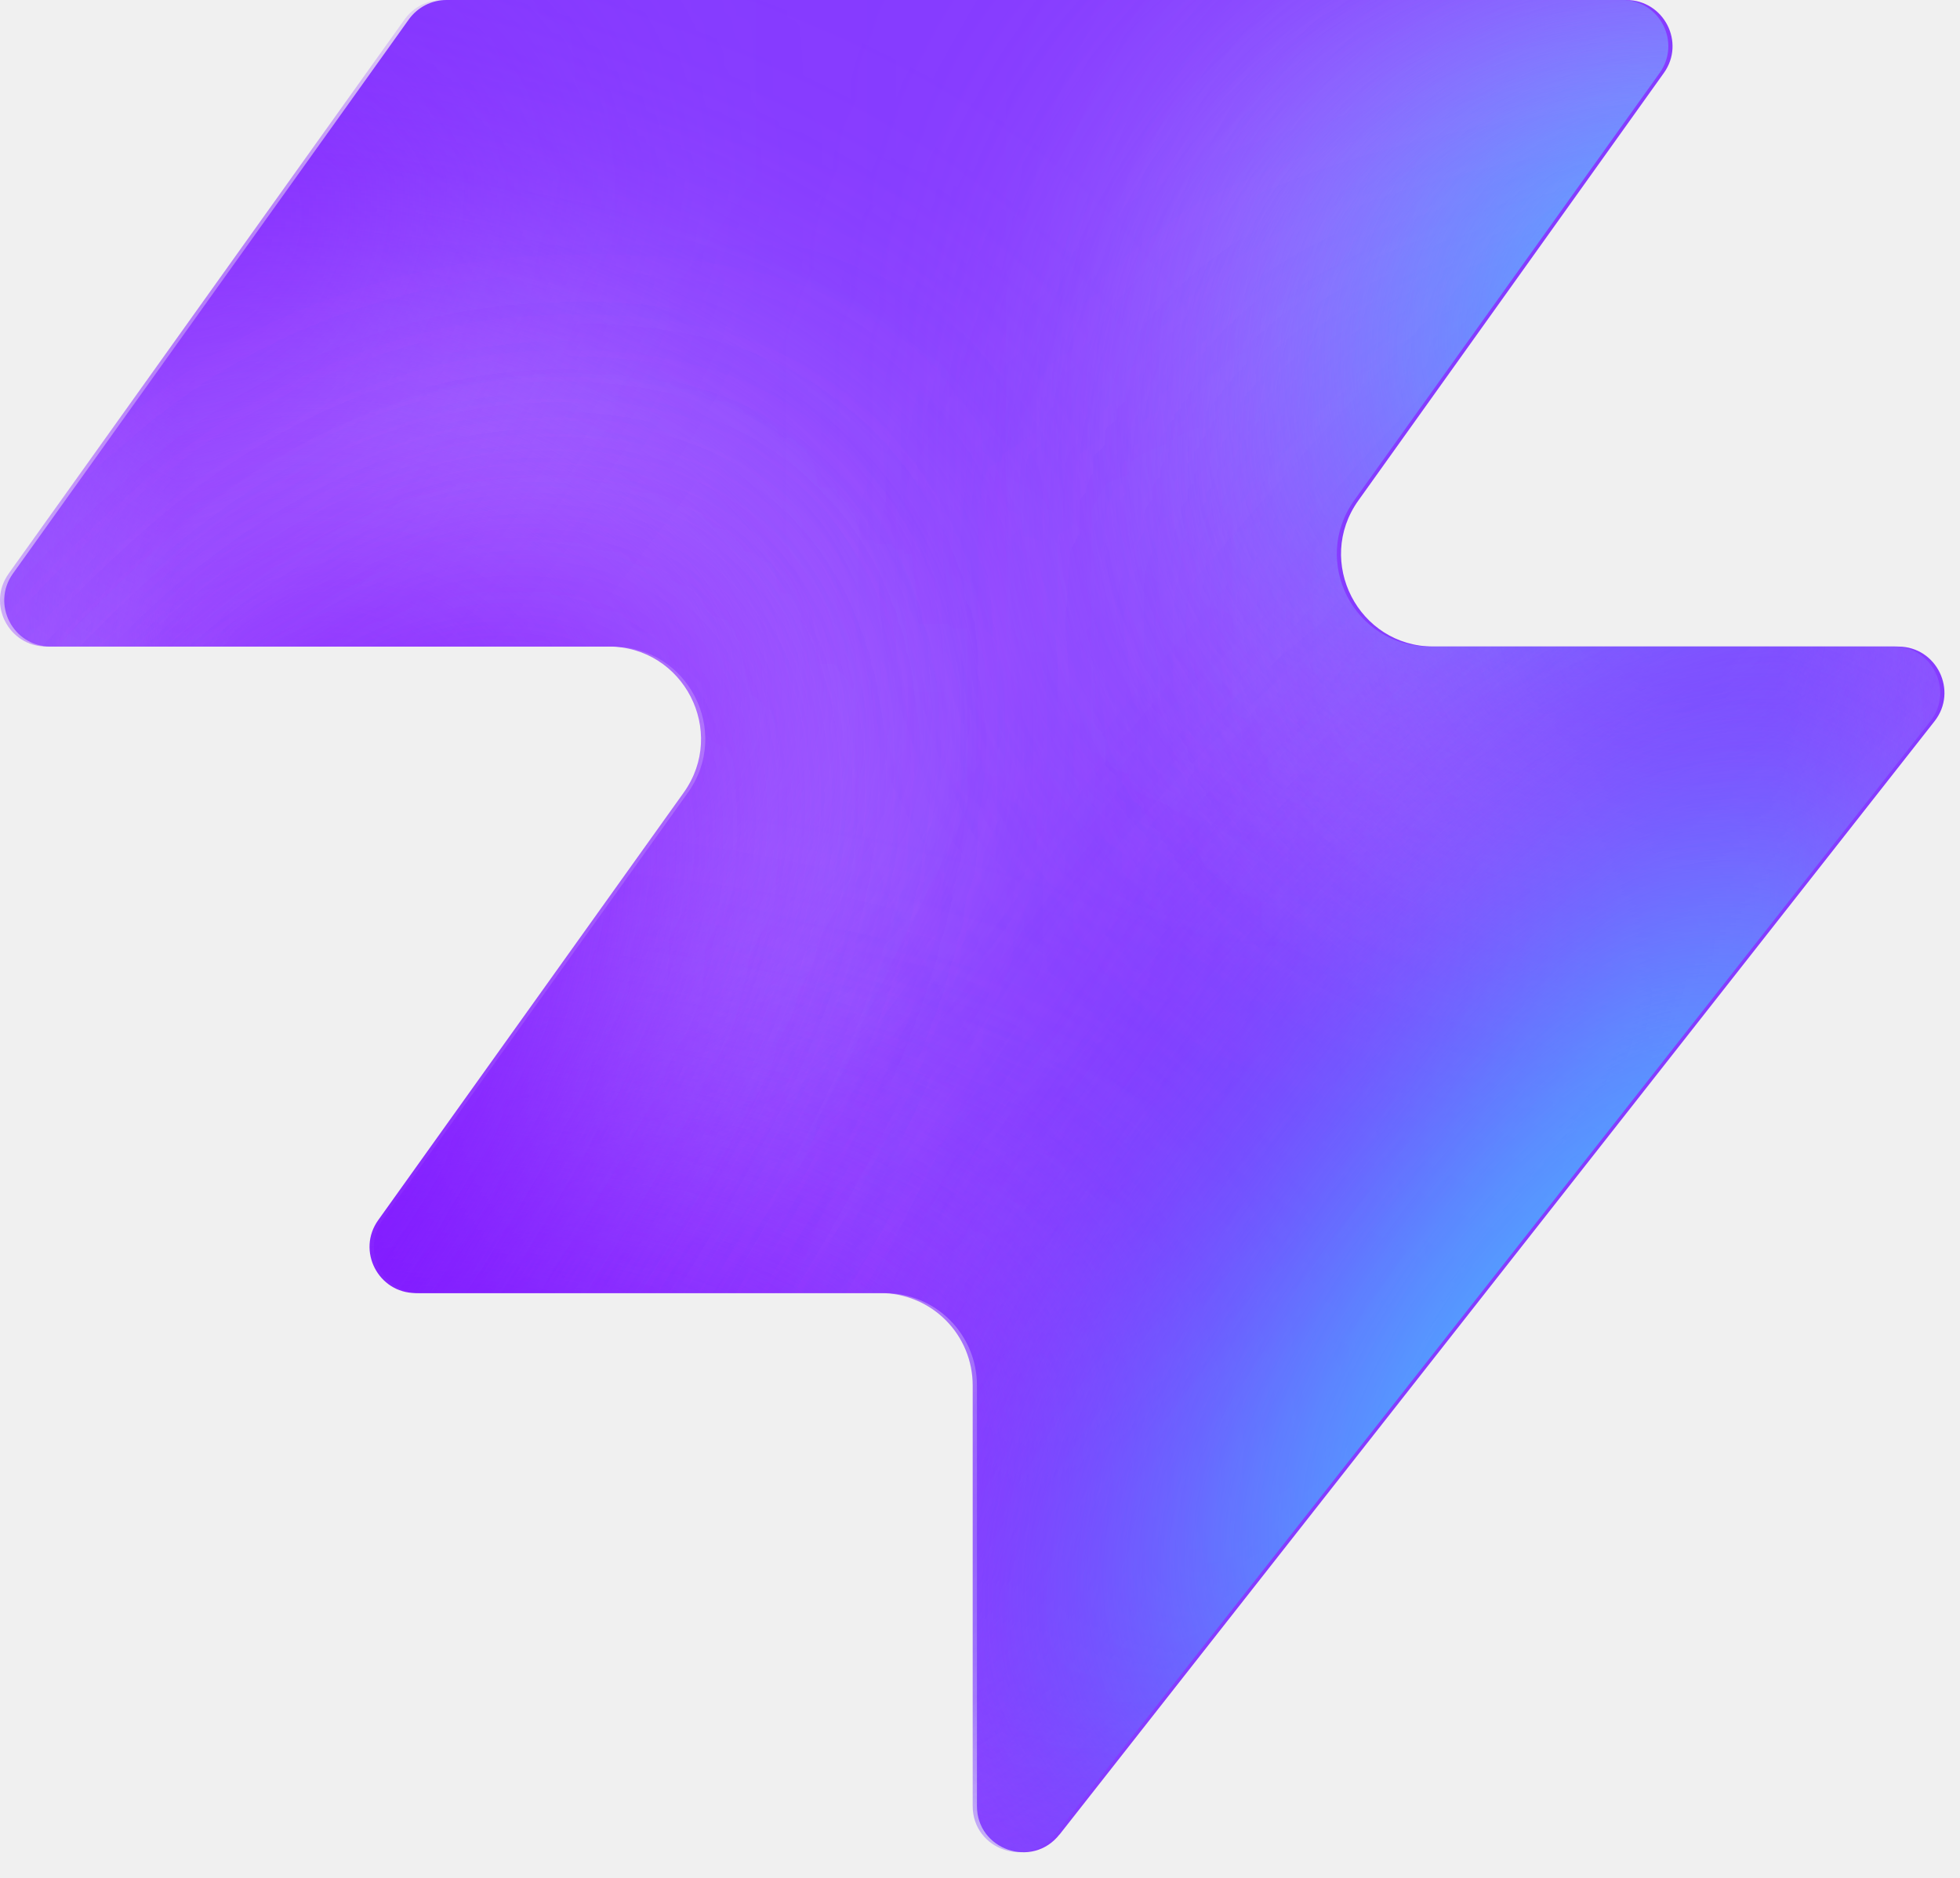
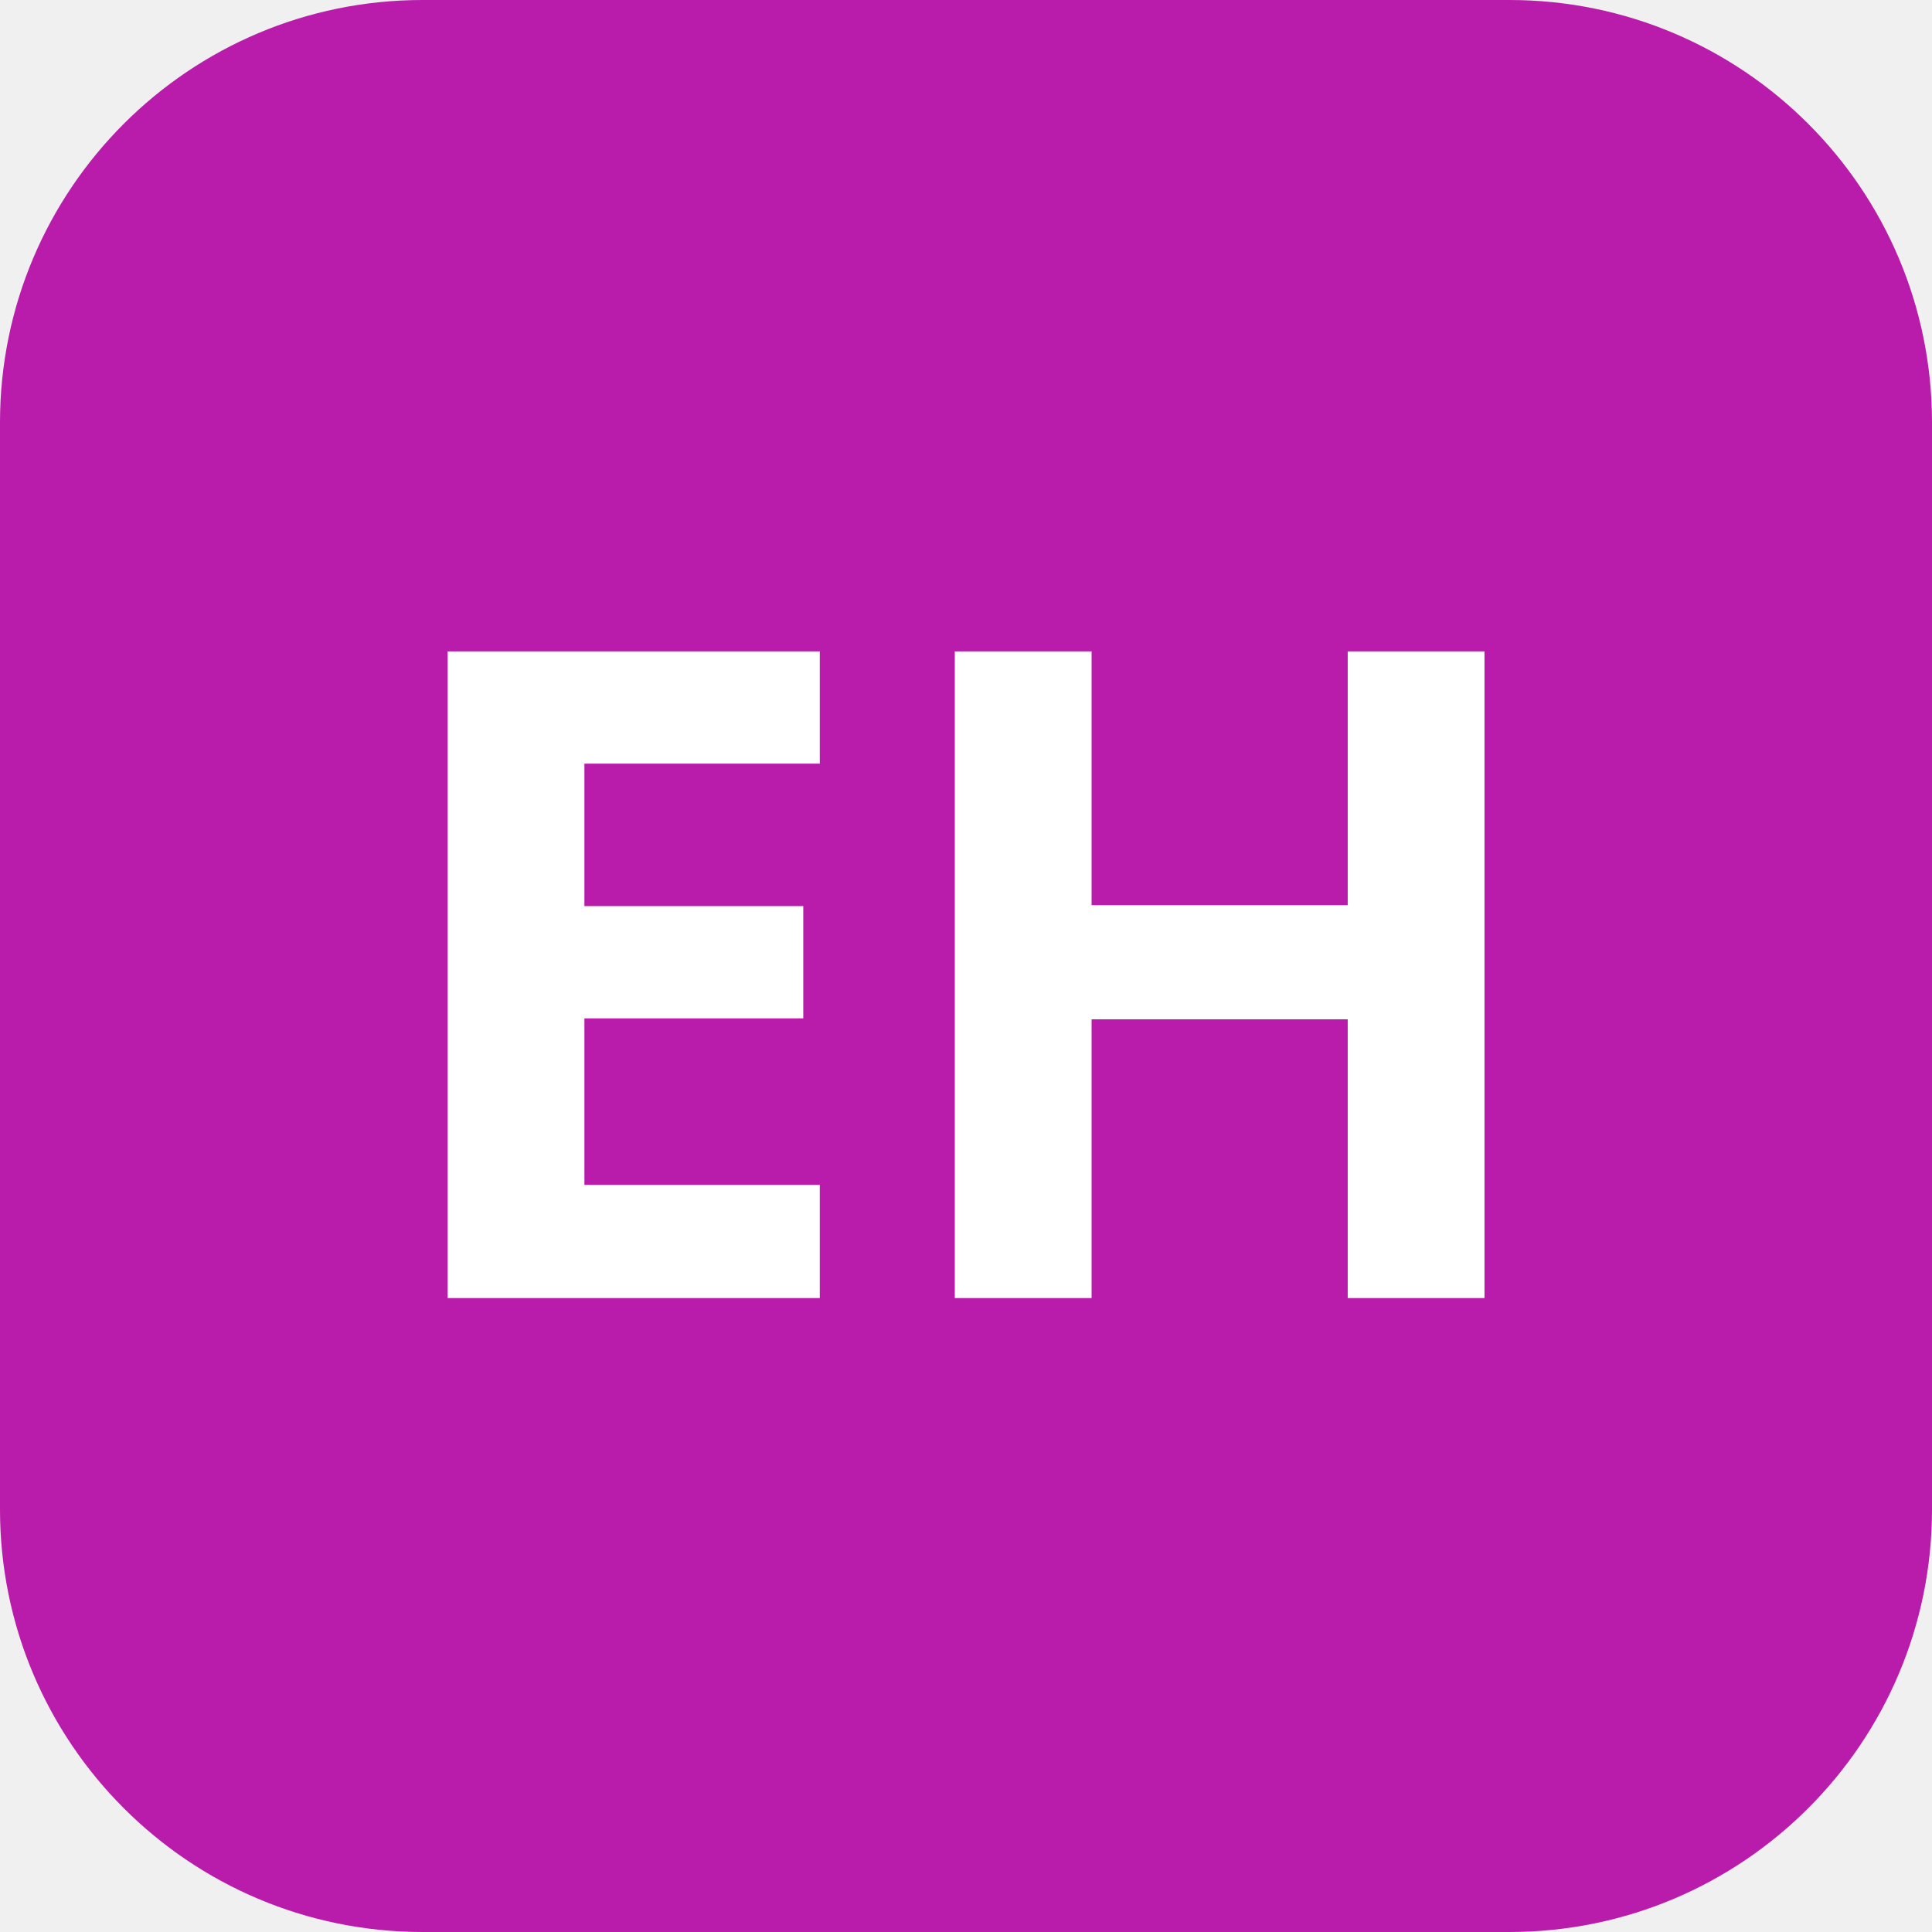
- <svg xmlns="http://www.w3.org/2000/svg" width="48" height="46" fill="none" viewBox="0 0 48 46">
-   <path fill="#863bff" d="M25.946 44.938c-.664.845-2.021.375-2.021-.698V33.937a2.26 2.26 0 0 0-2.262-2.262H10.287c-.92 0-1.456-1.04-.92-1.788l7.48-10.471c1.07-1.497 0-3.578-1.842-3.578H1.237c-.92 0-1.456-1.04-.92-1.788L10.013.474c.214-.297.556-.474.92-.474h28.894c.92 0 1.456 1.04.92 1.788l-7.48 10.471c-1.07 1.498 0 3.579 1.842 3.579h11.377c.943 0 1.473 1.088.89 1.83L25.947 44.94z" style="fill:#863bff;fill:color(display-p3 .525 .23 1);fill-opacity:1" />
-   <mask id="a" width="48" height="46" x="0" y="0" maskUnits="userSpaceOnUse" style="mask-type:alpha">
-     <path fill="#000" d="M25.842 44.938c-.664.844-2.021.375-2.021-.698V33.937a2.26 2.26 0 0 0-2.262-2.262H10.183c-.92 0-1.456-1.04-.92-1.788l7.48-10.471c1.07-1.498 0-3.579-1.842-3.579H1.133c-.92 0-1.456-1.04-.92-1.787L9.91.473c.214-.297.556-.474.92-.474h28.894c.92 0 1.456 1.04.92 1.788l-7.48 10.471c-1.07 1.498 0 3.578 1.842 3.578h11.377c.943 0 1.473 1.088.89 1.832L25.843 44.94z" style="fill:#000;fill-opacity:1" />
-   </mask>
-   <g mask="url(#a)">
-     <g filter="url(#b)">
-       <ellipse cx="5.508" cy="14.704" fill="#ede6ff" rx="5.508" ry="14.704" style="fill:#ede6ff;fill:color(display-p3 .927 .903 1);fill-opacity:1" transform="matrix(.00324 1 1 -.00324 -4.47 31.516)" />
-     </g>
-     <g filter="url(#c)">
-       <ellipse cx="10.399" cy="29.851" fill="#ede6ff" rx="10.399" ry="29.851" style="fill:#ede6ff;fill:color(display-p3 .927 .903 1);fill-opacity:1" transform="matrix(.00324 1 1 -.00324 -39.328 7.883)" />
-     </g>
-     <g filter="url(#d)">
-       <ellipse cx="5.508" cy="30.487" fill="#7e14ff" rx="5.508" ry="30.487" style="fill:#7e14ff;fill:color(display-p3 .492 .077 1);fill-opacity:1" transform="rotate(89.814 -25.913 -14.639)scale(1 -1)" />
-     </g>
-     <g filter="url(#e)">
-       <ellipse cx="5.508" cy="30.599" fill="#7e14ff" rx="5.508" ry="30.599" style="fill:#7e14ff;fill:color(display-p3 .492 .077 1);fill-opacity:1" transform="rotate(89.814 -32.644 -3.334)scale(1 -1)" />
-     </g>
-     <g filter="url(#f)">
-       <ellipse cx="5.508" cy="30.599" fill="#7e14ff" rx="5.508" ry="30.599" style="fill:#7e14ff;fill:color(display-p3 .492 .077 1);fill-opacity:1" transform="matrix(.00324 1 1 -.00324 -34.34 30.47)" />
-     </g>
-     <g filter="url(#g)">
-       <ellipse cx="14.072" cy="22.078" fill="#ede6ff" rx="14.072" ry="22.078" style="fill:#ede6ff;fill:color(display-p3 .927 .903 1);fill-opacity:1" transform="rotate(93.35 24.506 48.493)scale(-1 1)" />
-     </g>
-     <g filter="url(#h)">
-       <ellipse cx="3.47" cy="21.501" fill="#7e14ff" rx="3.47" ry="21.501" style="fill:#7e14ff;fill:color(display-p3 .492 .077 1);fill-opacity:1" transform="rotate(89.009 28.708 47.59)scale(-1 1)" />
-     </g>
-     <g filter="url(#i)">
-       <ellipse cx="3.47" cy="21.501" fill="#7e14ff" rx="3.47" ry="21.501" style="fill:#7e14ff;fill:color(display-p3 .492 .077 1);fill-opacity:1" transform="rotate(89.009 28.708 47.59)scale(-1 1)" />
-     </g>
-     <g filter="url(#j)">
-       <ellipse cx=".387" cy="8.972" fill="#7e14ff" rx="4.407" ry="29.108" style="fill:#7e14ff;fill:color(display-p3 .492 .077 1);fill-opacity:1" transform="rotate(39.51 .387 8.972)" />
-     </g>
-     <g filter="url(#k)">
-       <ellipse cx="47.523" cy="-6.092" fill="#7e14ff" rx="4.407" ry="29.108" style="fill:#7e14ff;fill:color(display-p3 .492 .077 1);fill-opacity:1" transform="rotate(37.892 47.523 -6.092)" />
-     </g>
-     <g filter="url(#l)">
-       <ellipse cx="41.412" cy="6.333" fill="#47bfff" rx="5.971" ry="9.665" style="fill:#47bfff;fill:color(display-p3 .28 .748 1);fill-opacity:1" transform="rotate(37.892 41.412 6.333)" />
-     </g>
-     <g filter="url(#m)">
-       <ellipse cx="-1.879" cy="38.332" fill="#7e14ff" rx="4.407" ry="29.108" style="fill:#7e14ff;fill:color(display-p3 .492 .077 1);fill-opacity:1" transform="rotate(37.892 -1.88 38.332)" />
-     </g>
-     <g filter="url(#n)">
-       <ellipse cx="-1.879" cy="38.332" fill="#7e14ff" rx="4.407" ry="29.108" style="fill:#7e14ff;fill:color(display-p3 .492 .077 1);fill-opacity:1" transform="rotate(37.892 -1.88 38.332)" />
-     </g>
-     <g filter="url(#o)">
-       <ellipse cx="35.651" cy="29.907" fill="#7e14ff" rx="4.407" ry="29.108" style="fill:#7e14ff;fill:color(display-p3 .492 .077 1);fill-opacity:1" transform="rotate(37.892 35.651 29.907)" />
-     </g>
-     <g filter="url(#p)">
-       <ellipse cx="38.418" cy="32.4" fill="#47bfff" rx="5.971" ry="15.297" style="fill:#47bfff;fill:color(display-p3 .28 .748 1);fill-opacity:1" transform="rotate(37.892 38.418 32.4)" />
-     </g>
-   </g>
-   <defs>
-     <filter id="b" width="60.045" height="41.654" x="-19.77" y="16.149" color-interpolation-filters="sRGB" filterUnits="userSpaceOnUse">
-       <feFlood flood-opacity="0" result="BackgroundImageFix" />
-       <feBlend in="SourceGraphic" in2="BackgroundImageFix" result="shape" />
-       <feGaussianBlur result="effect1_foregroundBlur_2002_17158" stdDeviation="7.659" />
-     </filter>
-     <filter id="c" width="90.34" height="51.437" x="-54.613" y="-7.533" color-interpolation-filters="sRGB" filterUnits="userSpaceOnUse">
-       <feFlood flood-opacity="0" result="BackgroundImageFix" />
-       <feBlend in="SourceGraphic" in2="BackgroundImageFix" result="shape" />
-       <feGaussianBlur result="effect1_foregroundBlur_2002_17158" stdDeviation="7.659" />
-     </filter>
-     <filter id="d" width="79.355" height="29.4" x="-49.64" y="2.03" color-interpolation-filters="sRGB" filterUnits="userSpaceOnUse">
-       <feFlood flood-opacity="0" result="BackgroundImageFix" />
-       <feBlend in="SourceGraphic" in2="BackgroundImageFix" result="shape" />
-       <feGaussianBlur result="effect1_foregroundBlur_2002_17158" stdDeviation="4.596" />
-     </filter>
-     <filter id="e" width="79.579" height="29.4" x="-45.045" y="20.029" color-interpolation-filters="sRGB" filterUnits="userSpaceOnUse">
-       <feFlood flood-opacity="0" result="BackgroundImageFix" />
-       <feBlend in="SourceGraphic" in2="BackgroundImageFix" result="shape" />
-       <feGaussianBlur result="effect1_foregroundBlur_2002_17158" stdDeviation="4.596" />
-     </filter>
-     <filter id="f" width="79.579" height="29.4" x="-43.513" y="21.178" color-interpolation-filters="sRGB" filterUnits="userSpaceOnUse">
-       <feFlood flood-opacity="0" result="BackgroundImageFix" />
-       <feBlend in="SourceGraphic" in2="BackgroundImageFix" result="shape" />
-       <feGaussianBlur result="effect1_foregroundBlur_2002_17158" stdDeviation="4.596" />
-     </filter>
-     <filter id="g" width="74.749" height="58.852" x="15.756" y="-17.901" color-interpolation-filters="sRGB" filterUnits="userSpaceOnUse">
-       <feFlood flood-opacity="0" result="BackgroundImageFix" />
-       <feBlend in="SourceGraphic" in2="BackgroundImageFix" result="shape" />
-       <feGaussianBlur result="effect1_foregroundBlur_2002_17158" stdDeviation="7.659" />
-     </filter>
-     <filter id="h" width="61.377" height="25.362" x="23.548" y="2.284" color-interpolation-filters="sRGB" filterUnits="userSpaceOnUse">
-       <feFlood flood-opacity="0" result="BackgroundImageFix" />
-       <feBlend in="SourceGraphic" in2="BackgroundImageFix" result="shape" />
-       <feGaussianBlur result="effect1_foregroundBlur_2002_17158" stdDeviation="4.596" />
-     </filter>
-     <filter id="i" width="61.377" height="25.362" x="23.548" y="2.284" color-interpolation-filters="sRGB" filterUnits="userSpaceOnUse">
-       <feFlood flood-opacity="0" result="BackgroundImageFix" />
-       <feBlend in="SourceGraphic" in2="BackgroundImageFix" result="shape" />
-       <feGaussianBlur result="effect1_foregroundBlur_2002_17158" stdDeviation="4.596" />
-     </filter>
-     <filter id="j" width="56.045" height="63.649" x="-27.636" y="-22.853" color-interpolation-filters="sRGB" filterUnits="userSpaceOnUse">
-       <feFlood flood-opacity="0" result="BackgroundImageFix" />
-       <feBlend in="SourceGraphic" in2="BackgroundImageFix" result="shape" />
-       <feGaussianBlur result="effect1_foregroundBlur_2002_17158" stdDeviation="4.596" />
-     </filter>
-     <filter id="k" width="54.814" height="64.646" x="20.116" y="-38.415" color-interpolation-filters="sRGB" filterUnits="userSpaceOnUse">
-       <feFlood flood-opacity="0" result="BackgroundImageFix" />
-       <feBlend in="SourceGraphic" in2="BackgroundImageFix" result="shape" />
-       <feGaussianBlur result="effect1_foregroundBlur_2002_17158" stdDeviation="4.596" />
-     </filter>
-     <filter id="l" width="33.541" height="35.313" x="24.641" y="-11.323" color-interpolation-filters="sRGB" filterUnits="userSpaceOnUse">
-       <feFlood flood-opacity="0" result="BackgroundImageFix" />
-       <feBlend in="SourceGraphic" in2="BackgroundImageFix" result="shape" />
-       <feGaussianBlur result="effect1_foregroundBlur_2002_17158" stdDeviation="4.596" />
-     </filter>
-     <filter id="m" width="54.814" height="64.646" x="-29.286" y="6.009" color-interpolation-filters="sRGB" filterUnits="userSpaceOnUse">
-       <feFlood flood-opacity="0" result="BackgroundImageFix" />
-       <feBlend in="SourceGraphic" in2="BackgroundImageFix" result="shape" />
-       <feGaussianBlur result="effect1_foregroundBlur_2002_17158" stdDeviation="4.596" />
-     </filter>
-     <filter id="n" width="54.814" height="64.646" x="-29.286" y="6.009" color-interpolation-filters="sRGB" filterUnits="userSpaceOnUse">
-       <feFlood flood-opacity="0" result="BackgroundImageFix" />
-       <feBlend in="SourceGraphic" in2="BackgroundImageFix" result="shape" />
-       <feGaussianBlur result="effect1_foregroundBlur_2002_17158" stdDeviation="4.596" />
-     </filter>
-     <filter id="o" width="54.814" height="64.646" x="8.244" y="-2.416" color-interpolation-filters="sRGB" filterUnits="userSpaceOnUse">
-       <feFlood flood-opacity="0" result="BackgroundImageFix" />
-       <feBlend in="SourceGraphic" in2="BackgroundImageFix" result="shape" />
-       <feGaussianBlur result="effect1_foregroundBlur_2002_17158" stdDeviation="4.596" />
-     </filter>
-     <filter id="p" width="39.409" height="43.623" x="18.713" y="10.588" color-interpolation-filters="sRGB" filterUnits="userSpaceOnUse">
-       <feFlood flood-opacity="0" result="BackgroundImageFix" />
-       <feBlend in="SourceGraphic" in2="BackgroundImageFix" result="shape" />
-       <feGaussianBlur result="effect1_foregroundBlur_2002_17158" stdDeviation="4.596" />
-     </filter>
-   </defs>
+ <svg xmlns="http://www.w3.org/2000/svg" viewBox="0 0 64 64">
+   <rect width="64" height="64" rx="14" fill="#b91bab" />
+   <text x="32" y="43" text-anchor="middle" font-family="system-ui, sans-serif" font-size="30" font-weight="700" fill="#fff">EH</text>
</svg>
